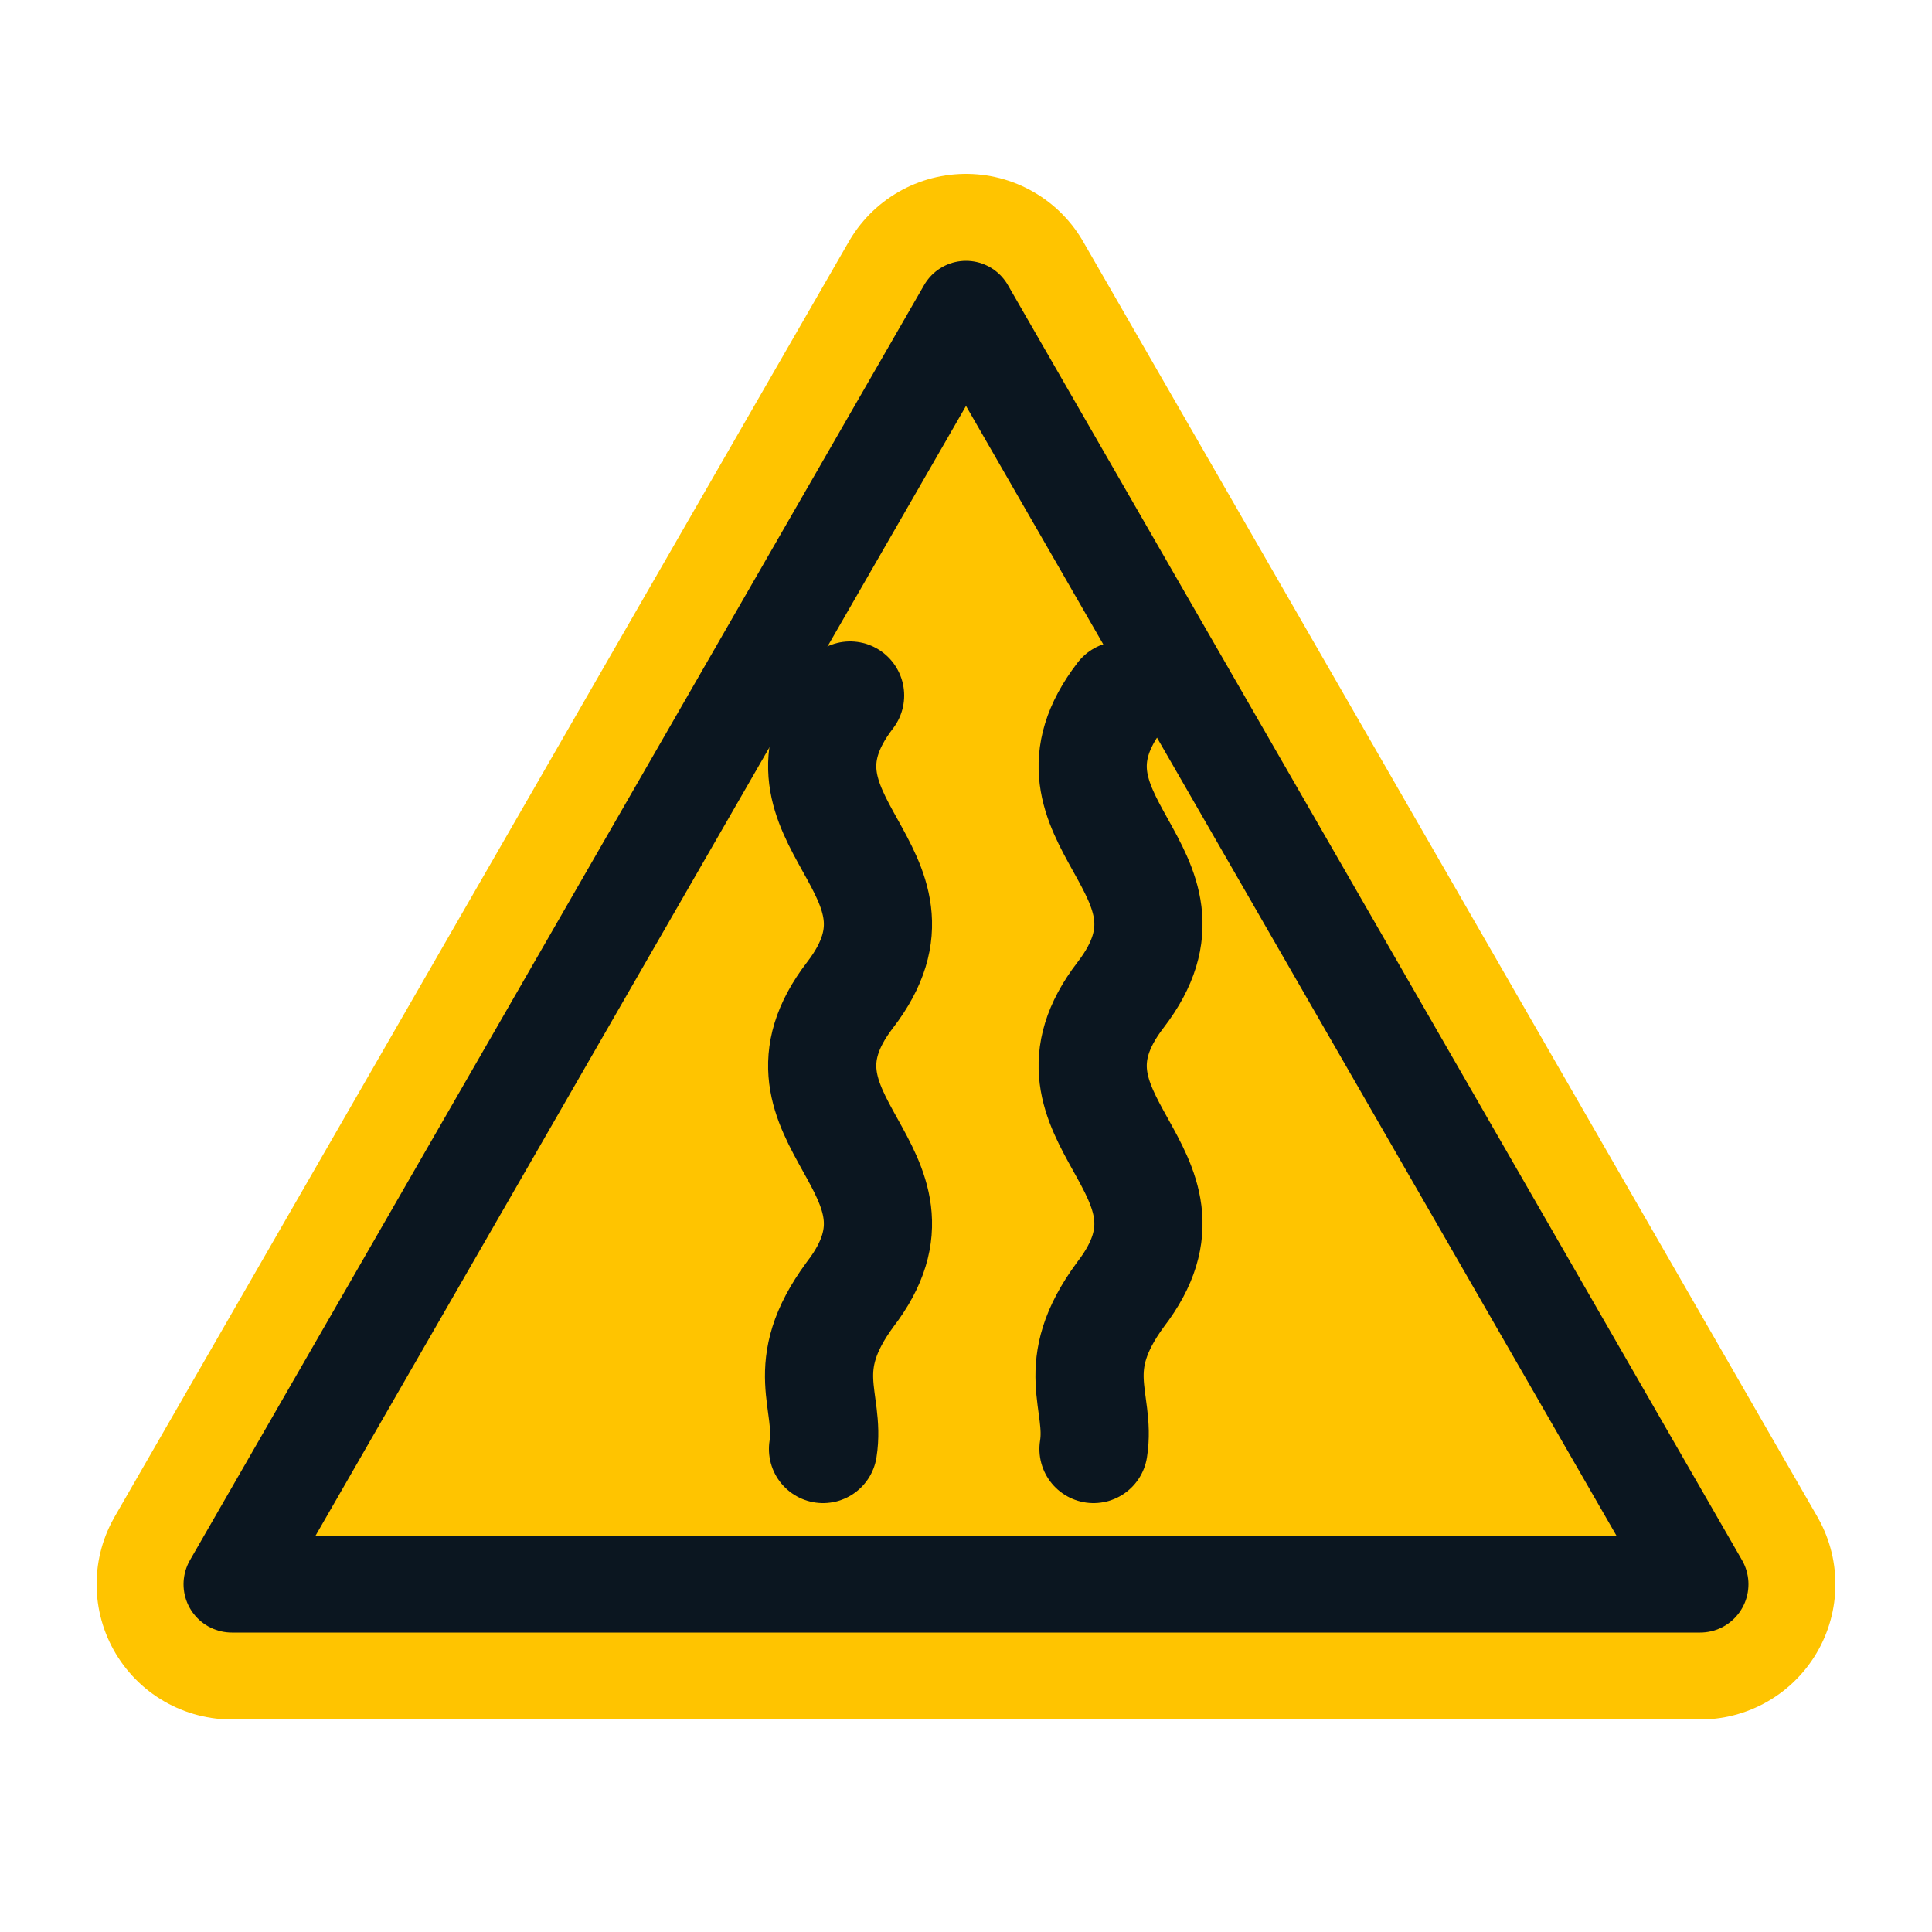
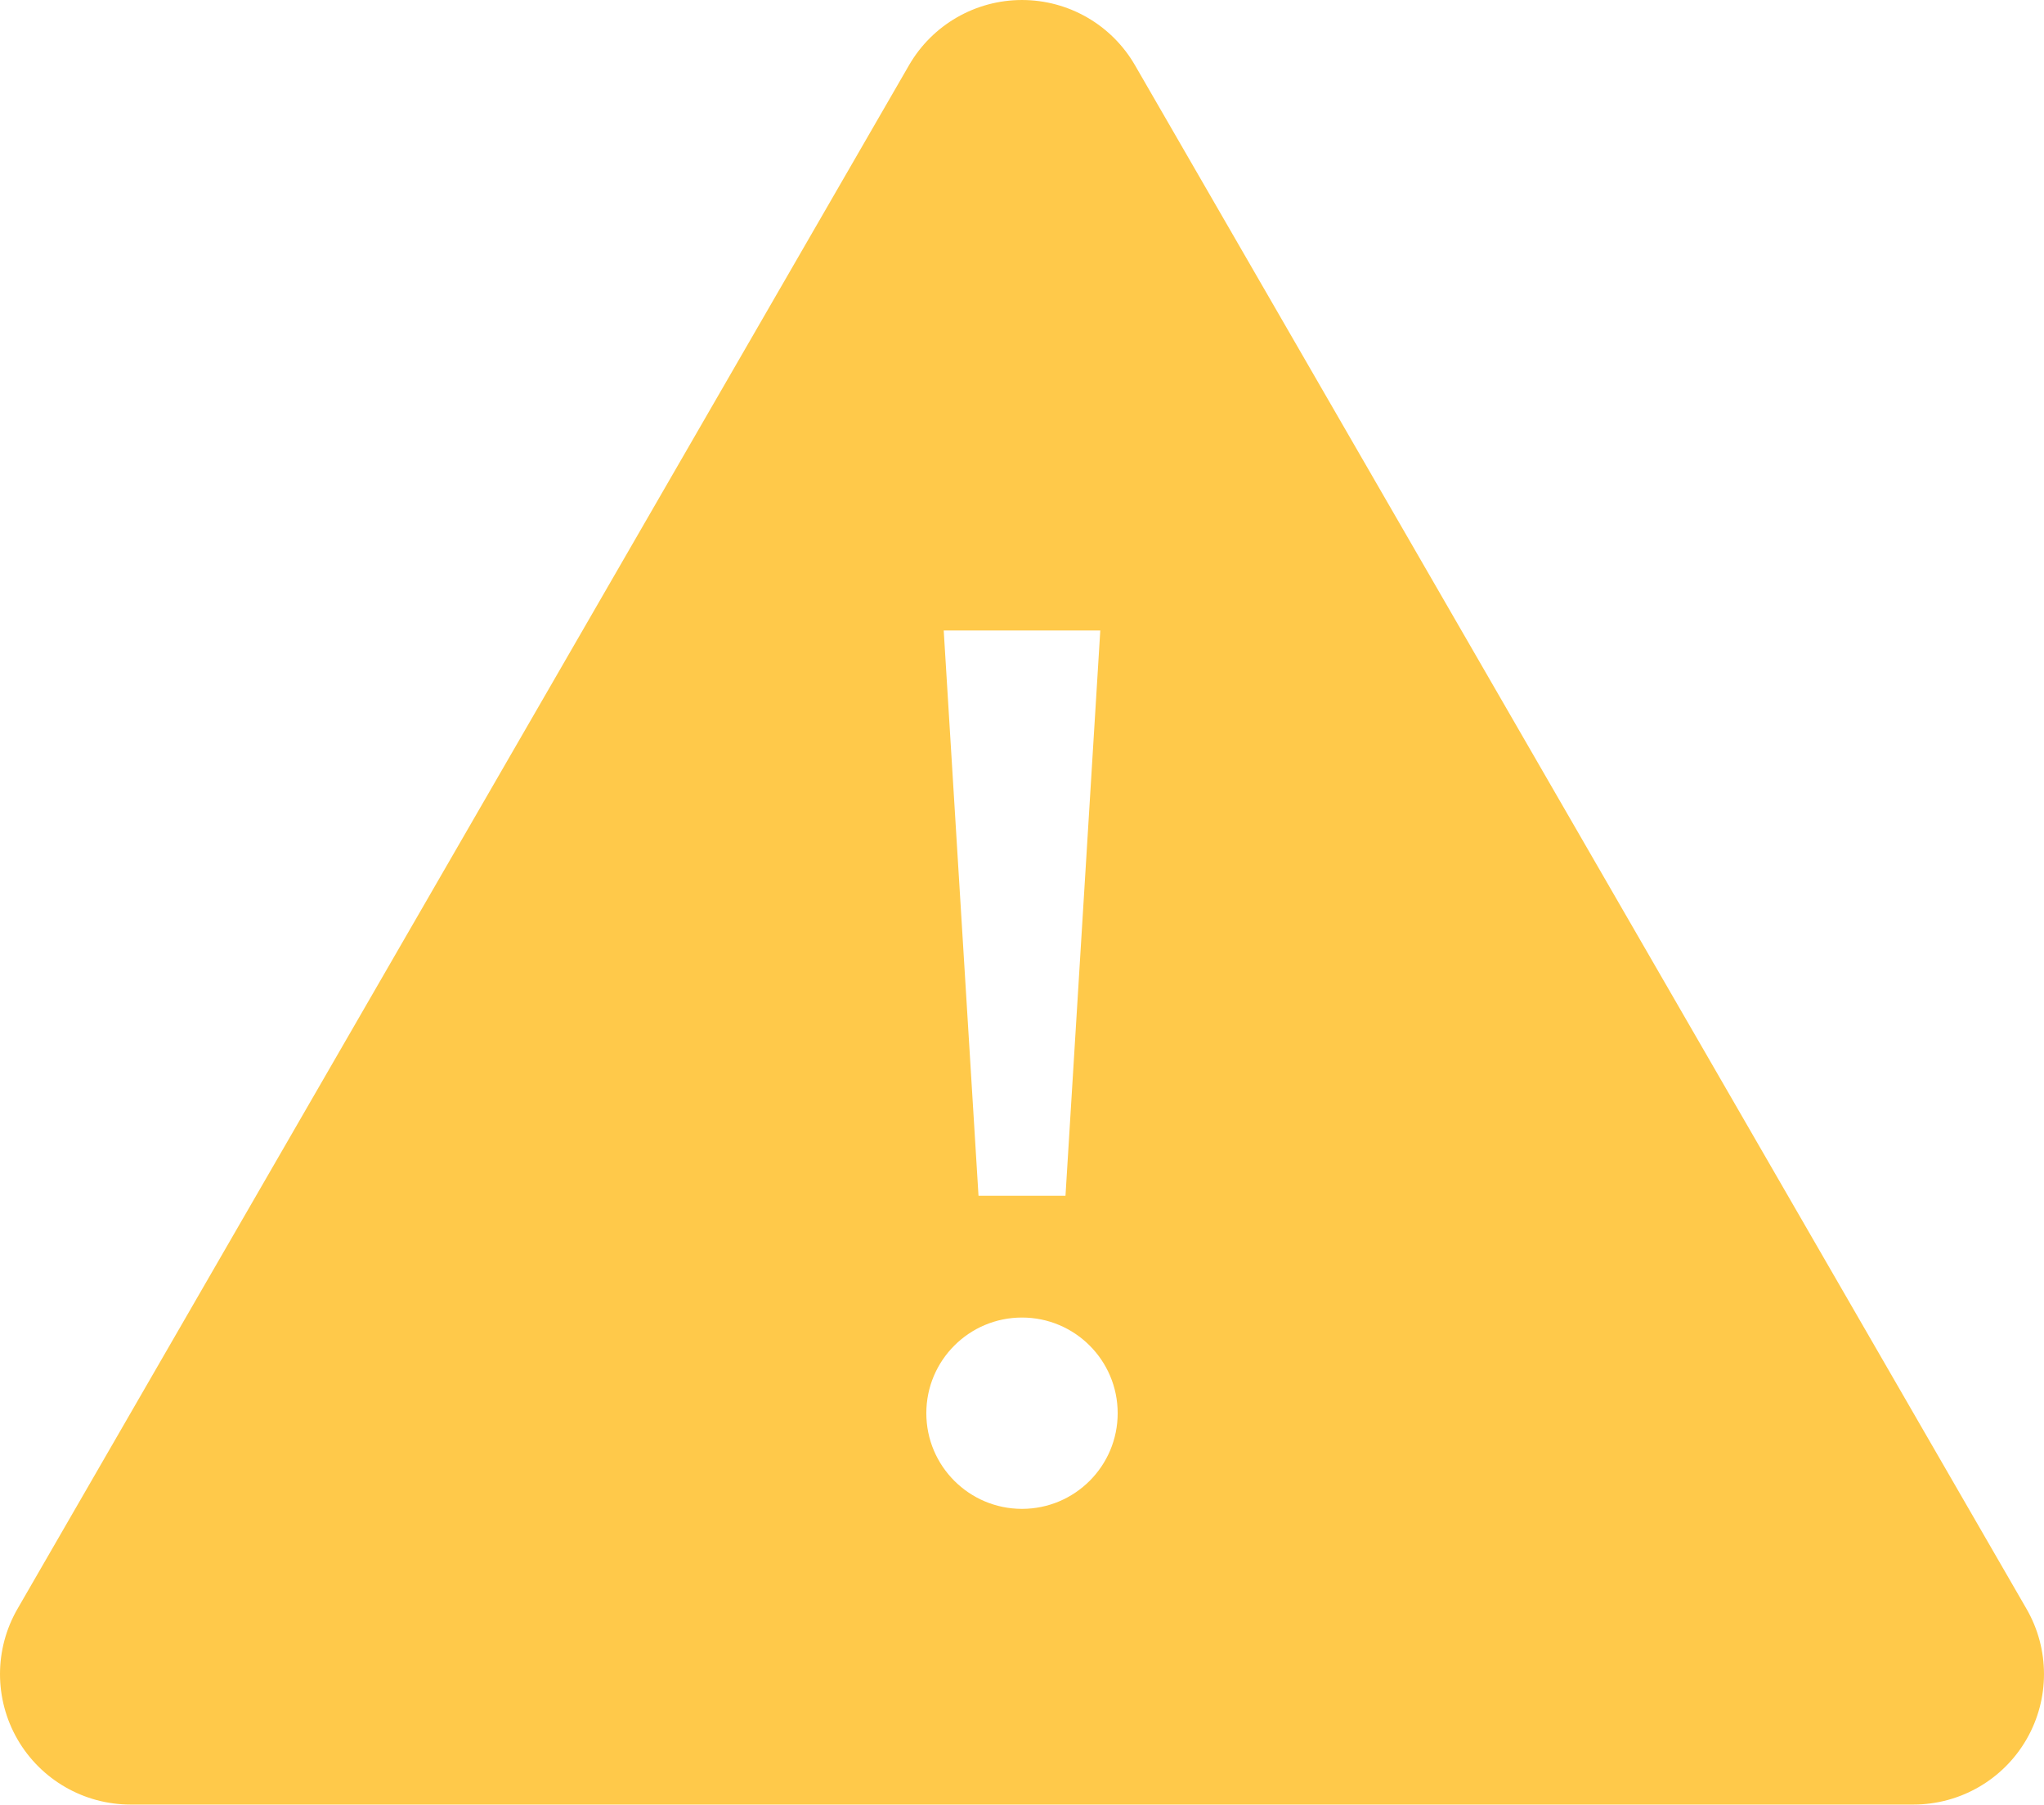
- <svg xmlns="http://www.w3.org/2000/svg" viewBox="0 0 100 100">
-   <path d="M50 16 L88 82 L12 82 Z" fill="#FFC400" stroke="#FFC400" stroke-width="14" stroke-linejoin="round" />
-   <path d="M50 16 L88 82 L12 82 Z" fill="none" stroke="#0B1620" stroke-width="5" stroke-linejoin="round" />
-   <path d="M44 36 c -5 6.5, 5 9, 0 15.5 c -5 6.5, 5 9, 0 15.5 c -2.8 3.8, -1 5.5, -1.4 8" fill="none" stroke="#0B1620" stroke-width="5.6" stroke-linecap="round" />
-   <path d="M58 36 c -5 6.5, 5 9, 0 15.5 c -5 6.5, 5 9, 0 15.5 c -2.8 3.8, -1 5.5, -1.4 8" fill="none" stroke="#0B1620" stroke-width="5.6" stroke-linecap="round" />
+ <svg xmlns="http://www.w3.org/2000/svg" viewBox="3 3 94 83">
+   <path fill-rule="evenodd" fill="#FFC94A" d="M55.196 6 L96.196 77 A6 6 0 0 1 91 86 L9 86 A6 6 0 0 1 3.804 77 L44.804 6 A6 6 0 0 1 55.196 6 Z M46.4 32 L53.6 32 L52 58 L48 58 Z M45.6 68 A4.4 4.4 0 1 0 54.4 68 A4.4 4.4 0 1 0 45.6 68 Z" />
</svg>
